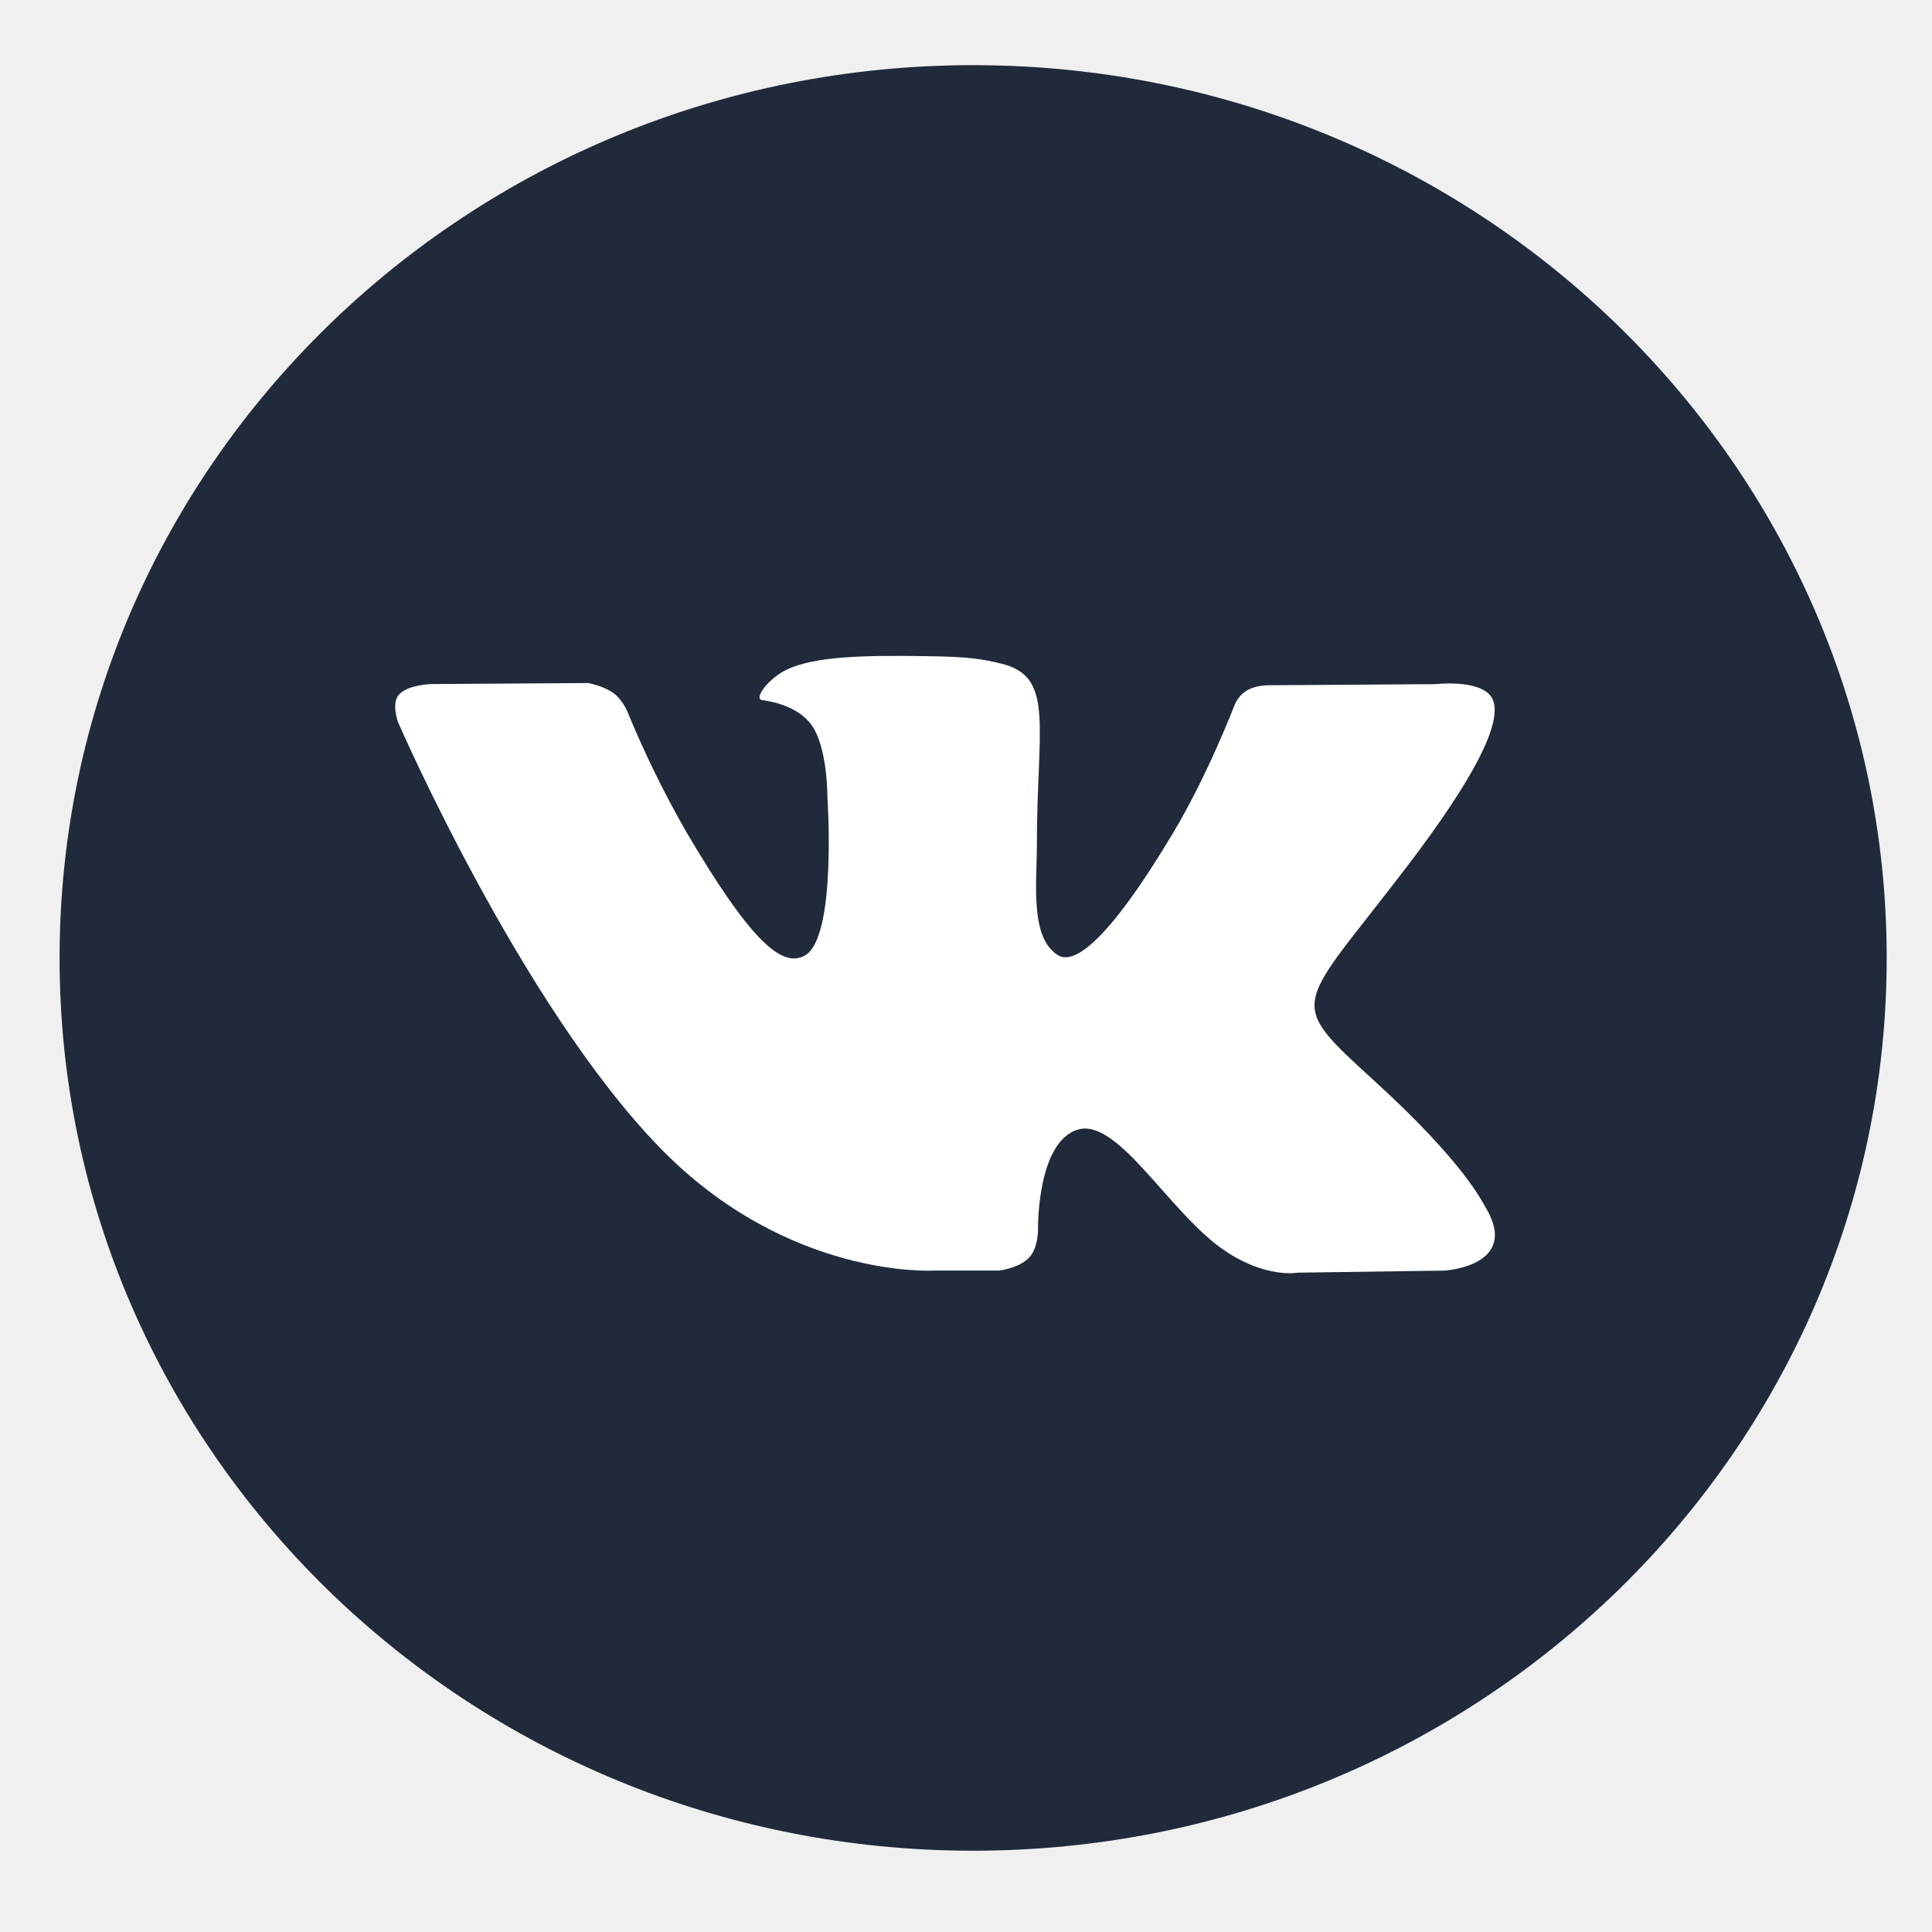
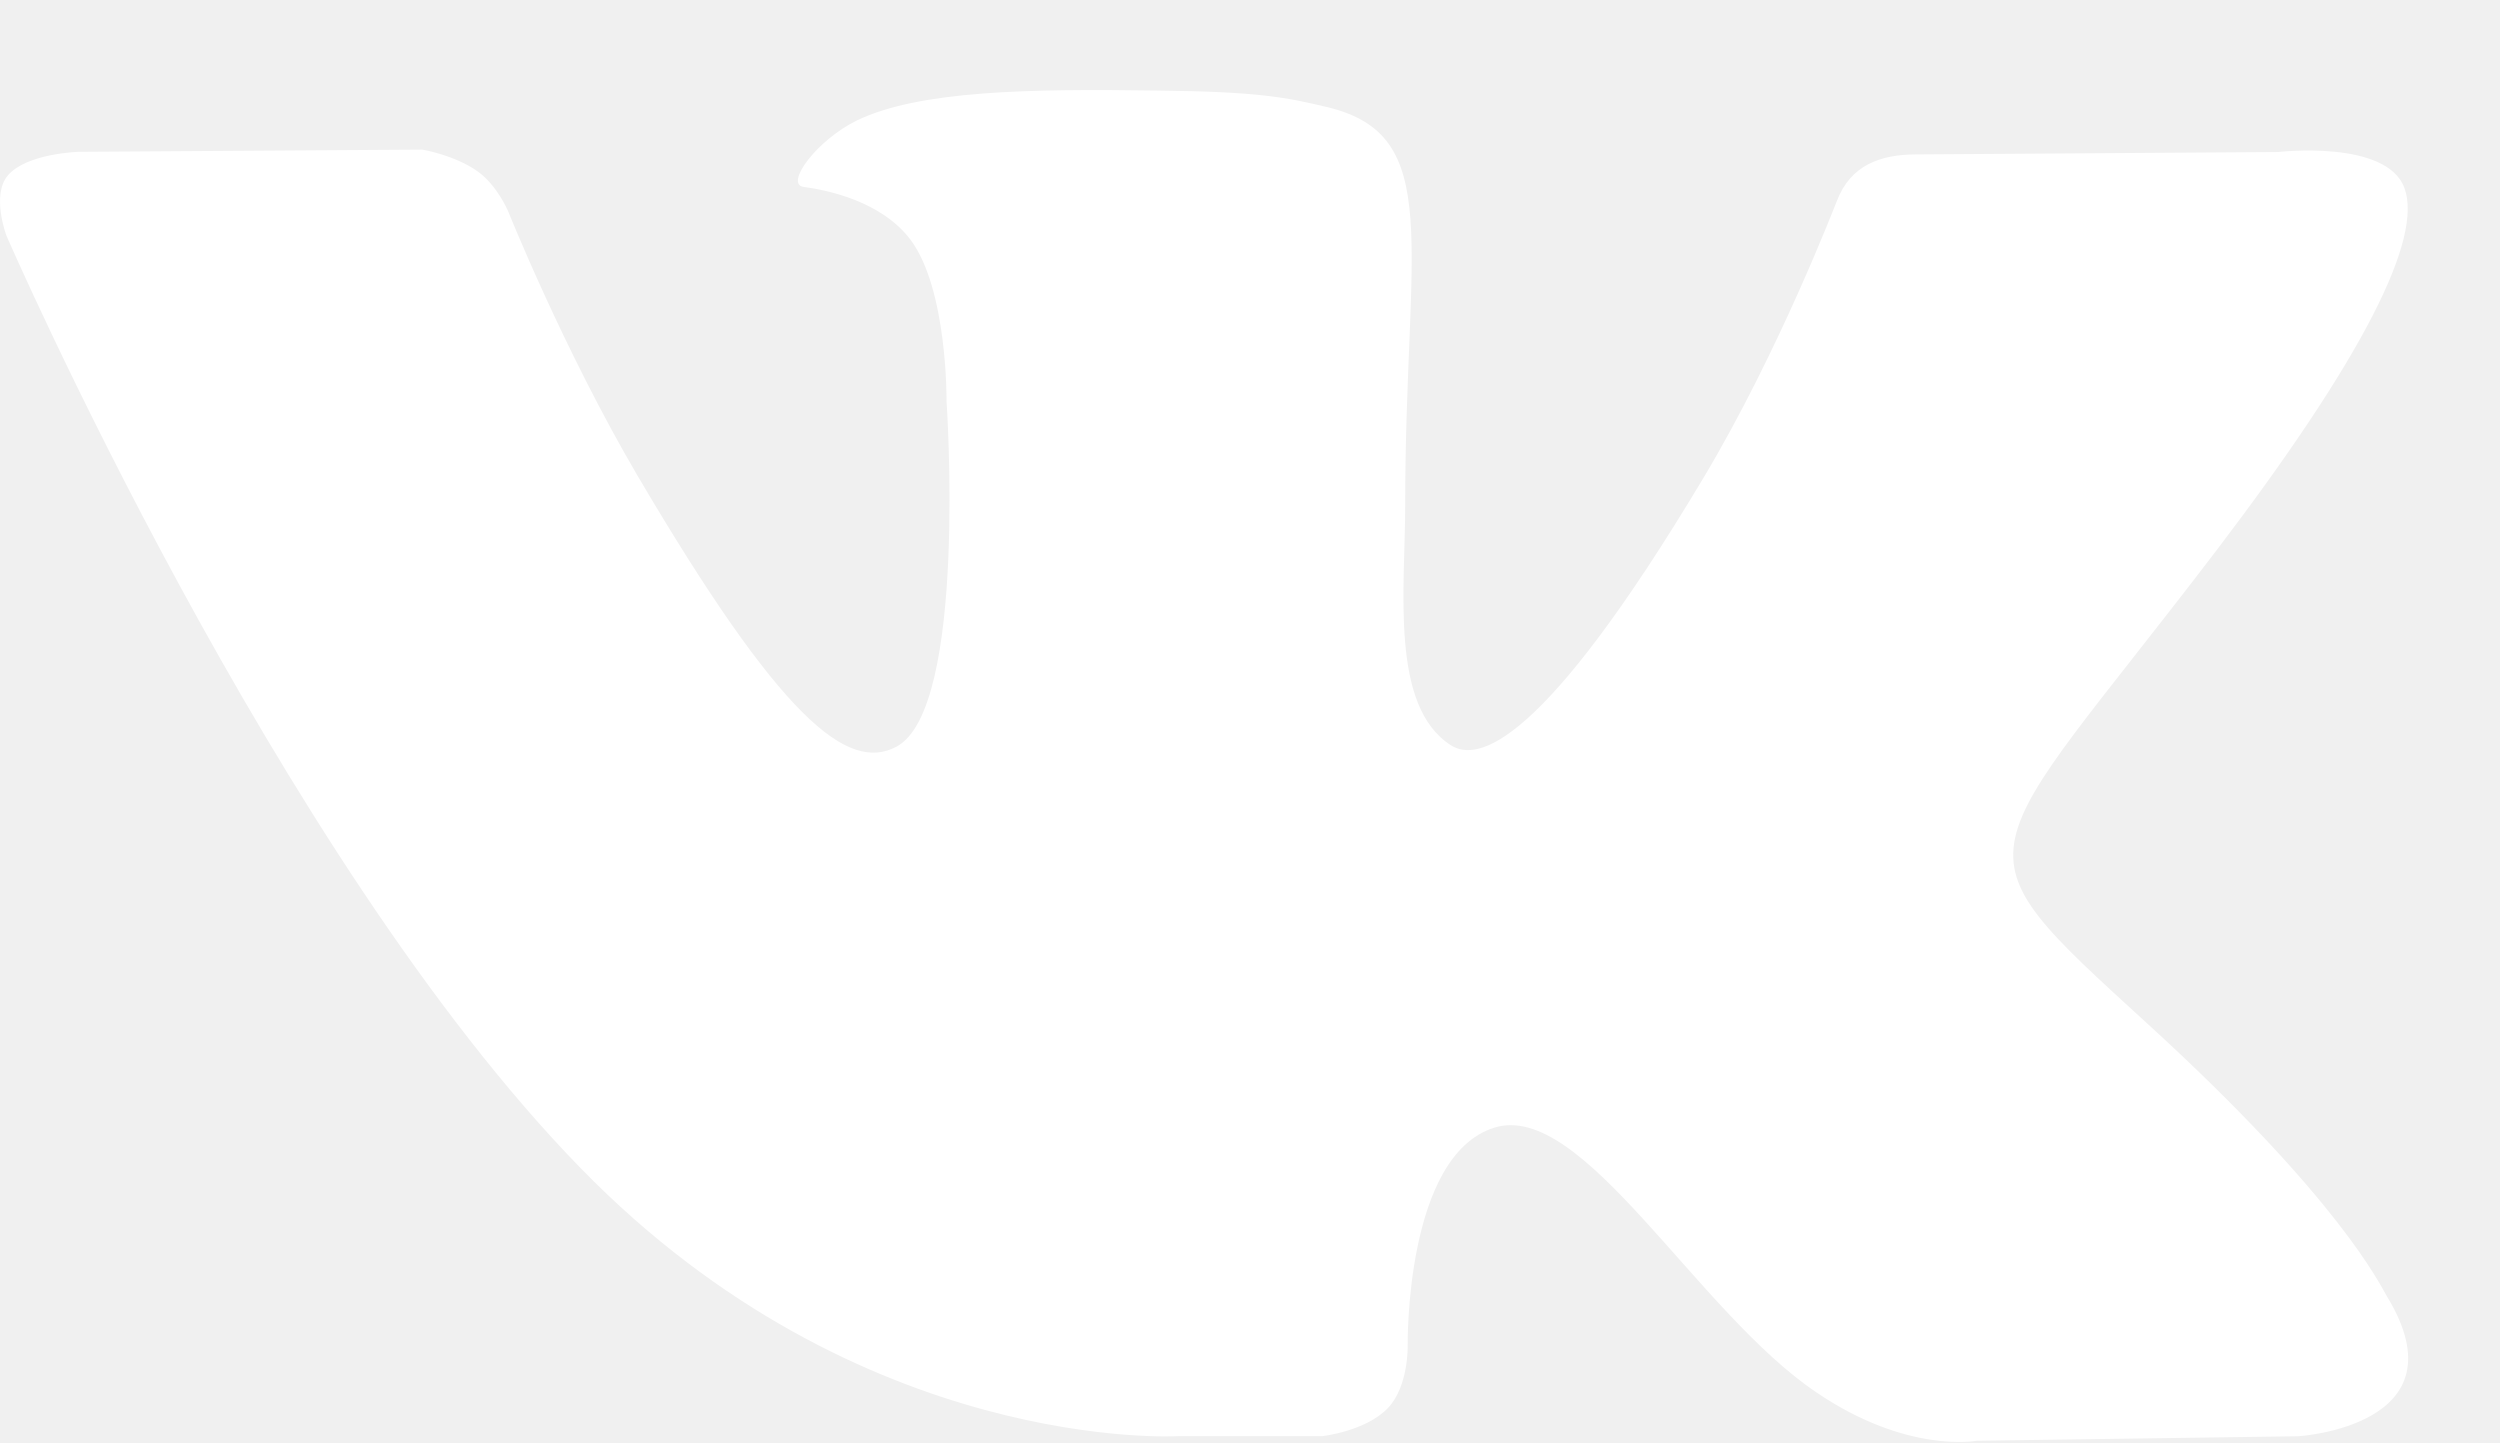
- <svg xmlns="http://www.w3.org/2000/svg" width="44" height="44" fill="none">
-   <path fill-rule="evenodd" clip-rule="evenodd" d="M22.163 1.484c11.49 0 20.805 9.103 20.805 20.333 0 11.23-9.315 20.332-20.805 20.332S1.357 33.046 1.357 21.817c0-11.23 9.315-20.333 20.806-20.333z" fill="#212A3A" />
-   <path d="M24.54 25.728c.92-.29 2.1 1.913 3.354 2.755.942.639 1.663.501 1.663.501l3.345-.047s1.748-.105.921-1.457c-.068-.112-.484-1.002-2.489-2.833-2.096-1.915-1.812-1.605.712-4.916 1.538-2.019 2.153-3.251 1.96-3.776-.185-.506-1.314-.374-1.314-.374l-3.768.025c-.367 0-.678.111-.82.483-.003.004-.598 1.562-1.391 2.886-1.677 2.802-2.346 2.952-2.623 2.776-.637-.406-.476-1.628-.476-2.497 0-2.716.416-3.849-.815-4.141-.41-.098-.711-.161-1.76-.17-1.34-.02-2.479 0-3.124.308-.428.209-.757.667-.557.693.25.033.811.15 1.112.55.386.517.374 1.677.374 1.677s.22 3.198-.52 3.594c-.508.272-1.203-.283-2.699-2.827a23.511 23.511 0 01-1.34-2.74s-.112-.267-.314-.413c-.24-.173-.578-.229-.578-.229l-3.576.023s-.538.015-.735.245c-.175.205-.015.627-.015.627s2.802 6.45 5.974 9.7c2.908 2.983 6.213 2.785 6.213 2.785h1.497s.452-.05.683-.292c.216-.225.206-.648.206-.648s-.03-1.977.9-2.268z" fill="#fff" />
+ <svg xmlns="http://www.w3.org/2000/svg" width="26" height="15" viewBox="0 0 26 15" fill="none">
+   <path d="M15.54 11.728C16.461 11.438 17.64 13.641 18.894 14.483C19.836 15.122 20.557 14.984 20.557 14.984L23.902 14.937C23.902 14.937 25.649 14.832 24.823 13.48C24.755 13.368 24.339 12.478 22.334 10.647C20.238 8.732 20.522 9.042 23.046 5.731C24.584 3.712 25.199 2.48 25.006 1.955C24.821 1.449 23.692 1.581 23.692 1.581L19.924 1.606C19.557 1.607 19.246 1.717 19.104 2.089C19.101 2.092 18.506 3.651 17.713 4.975C16.036 7.777 15.367 7.927 15.09 7.751C14.453 7.345 14.614 6.123 14.614 5.254C14.614 2.538 15.03 1.405 13.799 1.113C13.388 1.015 13.088 0.952 12.039 0.942C10.698 0.922 9.56 0.942 8.915 1.251C8.487 1.46 8.158 1.918 8.358 1.944C8.608 1.977 9.169 2.094 9.47 2.494C9.856 3.011 9.844 4.171 9.844 4.171C9.844 4.171 10.065 7.369 9.324 7.765C8.816 8.037 8.121 7.482 6.625 4.938C5.862 3.637 5.285 2.198 5.285 2.198C5.285 2.198 5.173 1.931 4.971 1.785C4.73 1.612 4.393 1.556 4.393 1.556L0.817 1.579C0.817 1.579 0.279 1.594 0.082 1.824C-0.093 2.029 0.067 2.451 0.067 2.451C0.067 2.451 2.869 8.902 6.041 12.151C8.949 15.134 12.254 14.936 12.254 14.936H13.751C13.751 14.936 14.203 14.886 14.434 14.644C14.65 14.419 14.64 13.996 14.64 13.996C14.64 13.996 14.61 12.019 15.54 11.728Z" fill="white" />
</svg>
